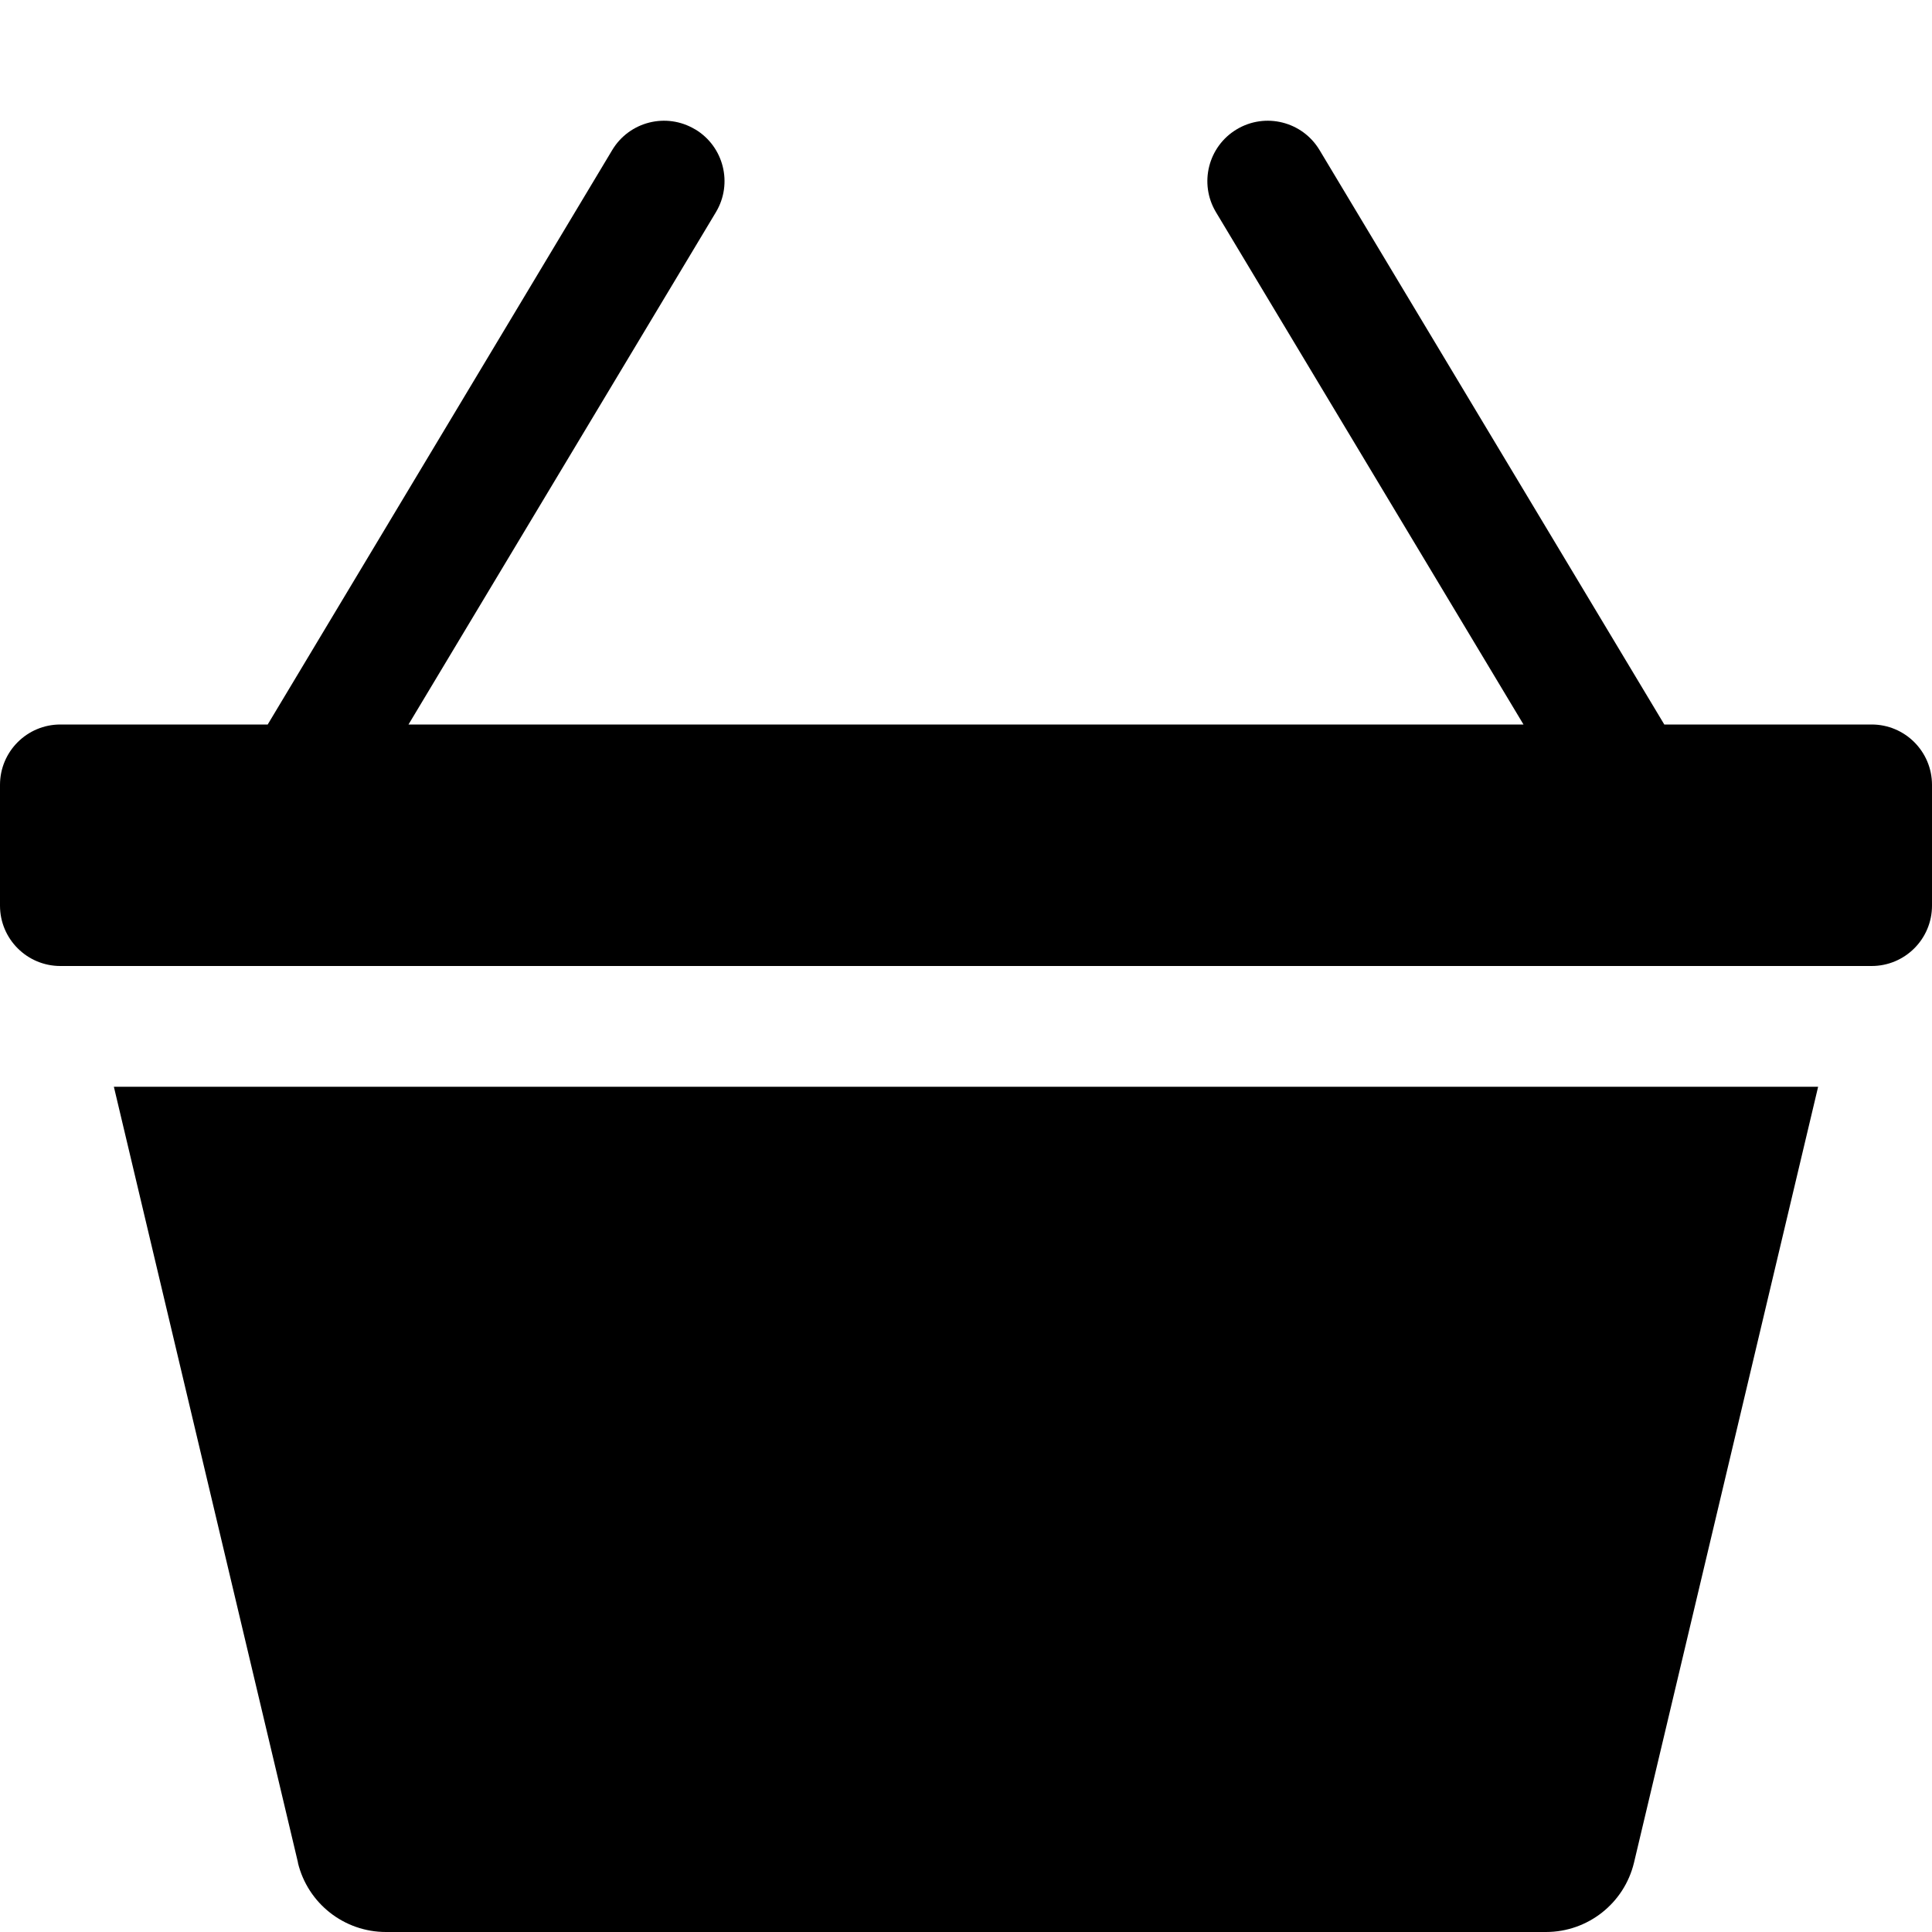
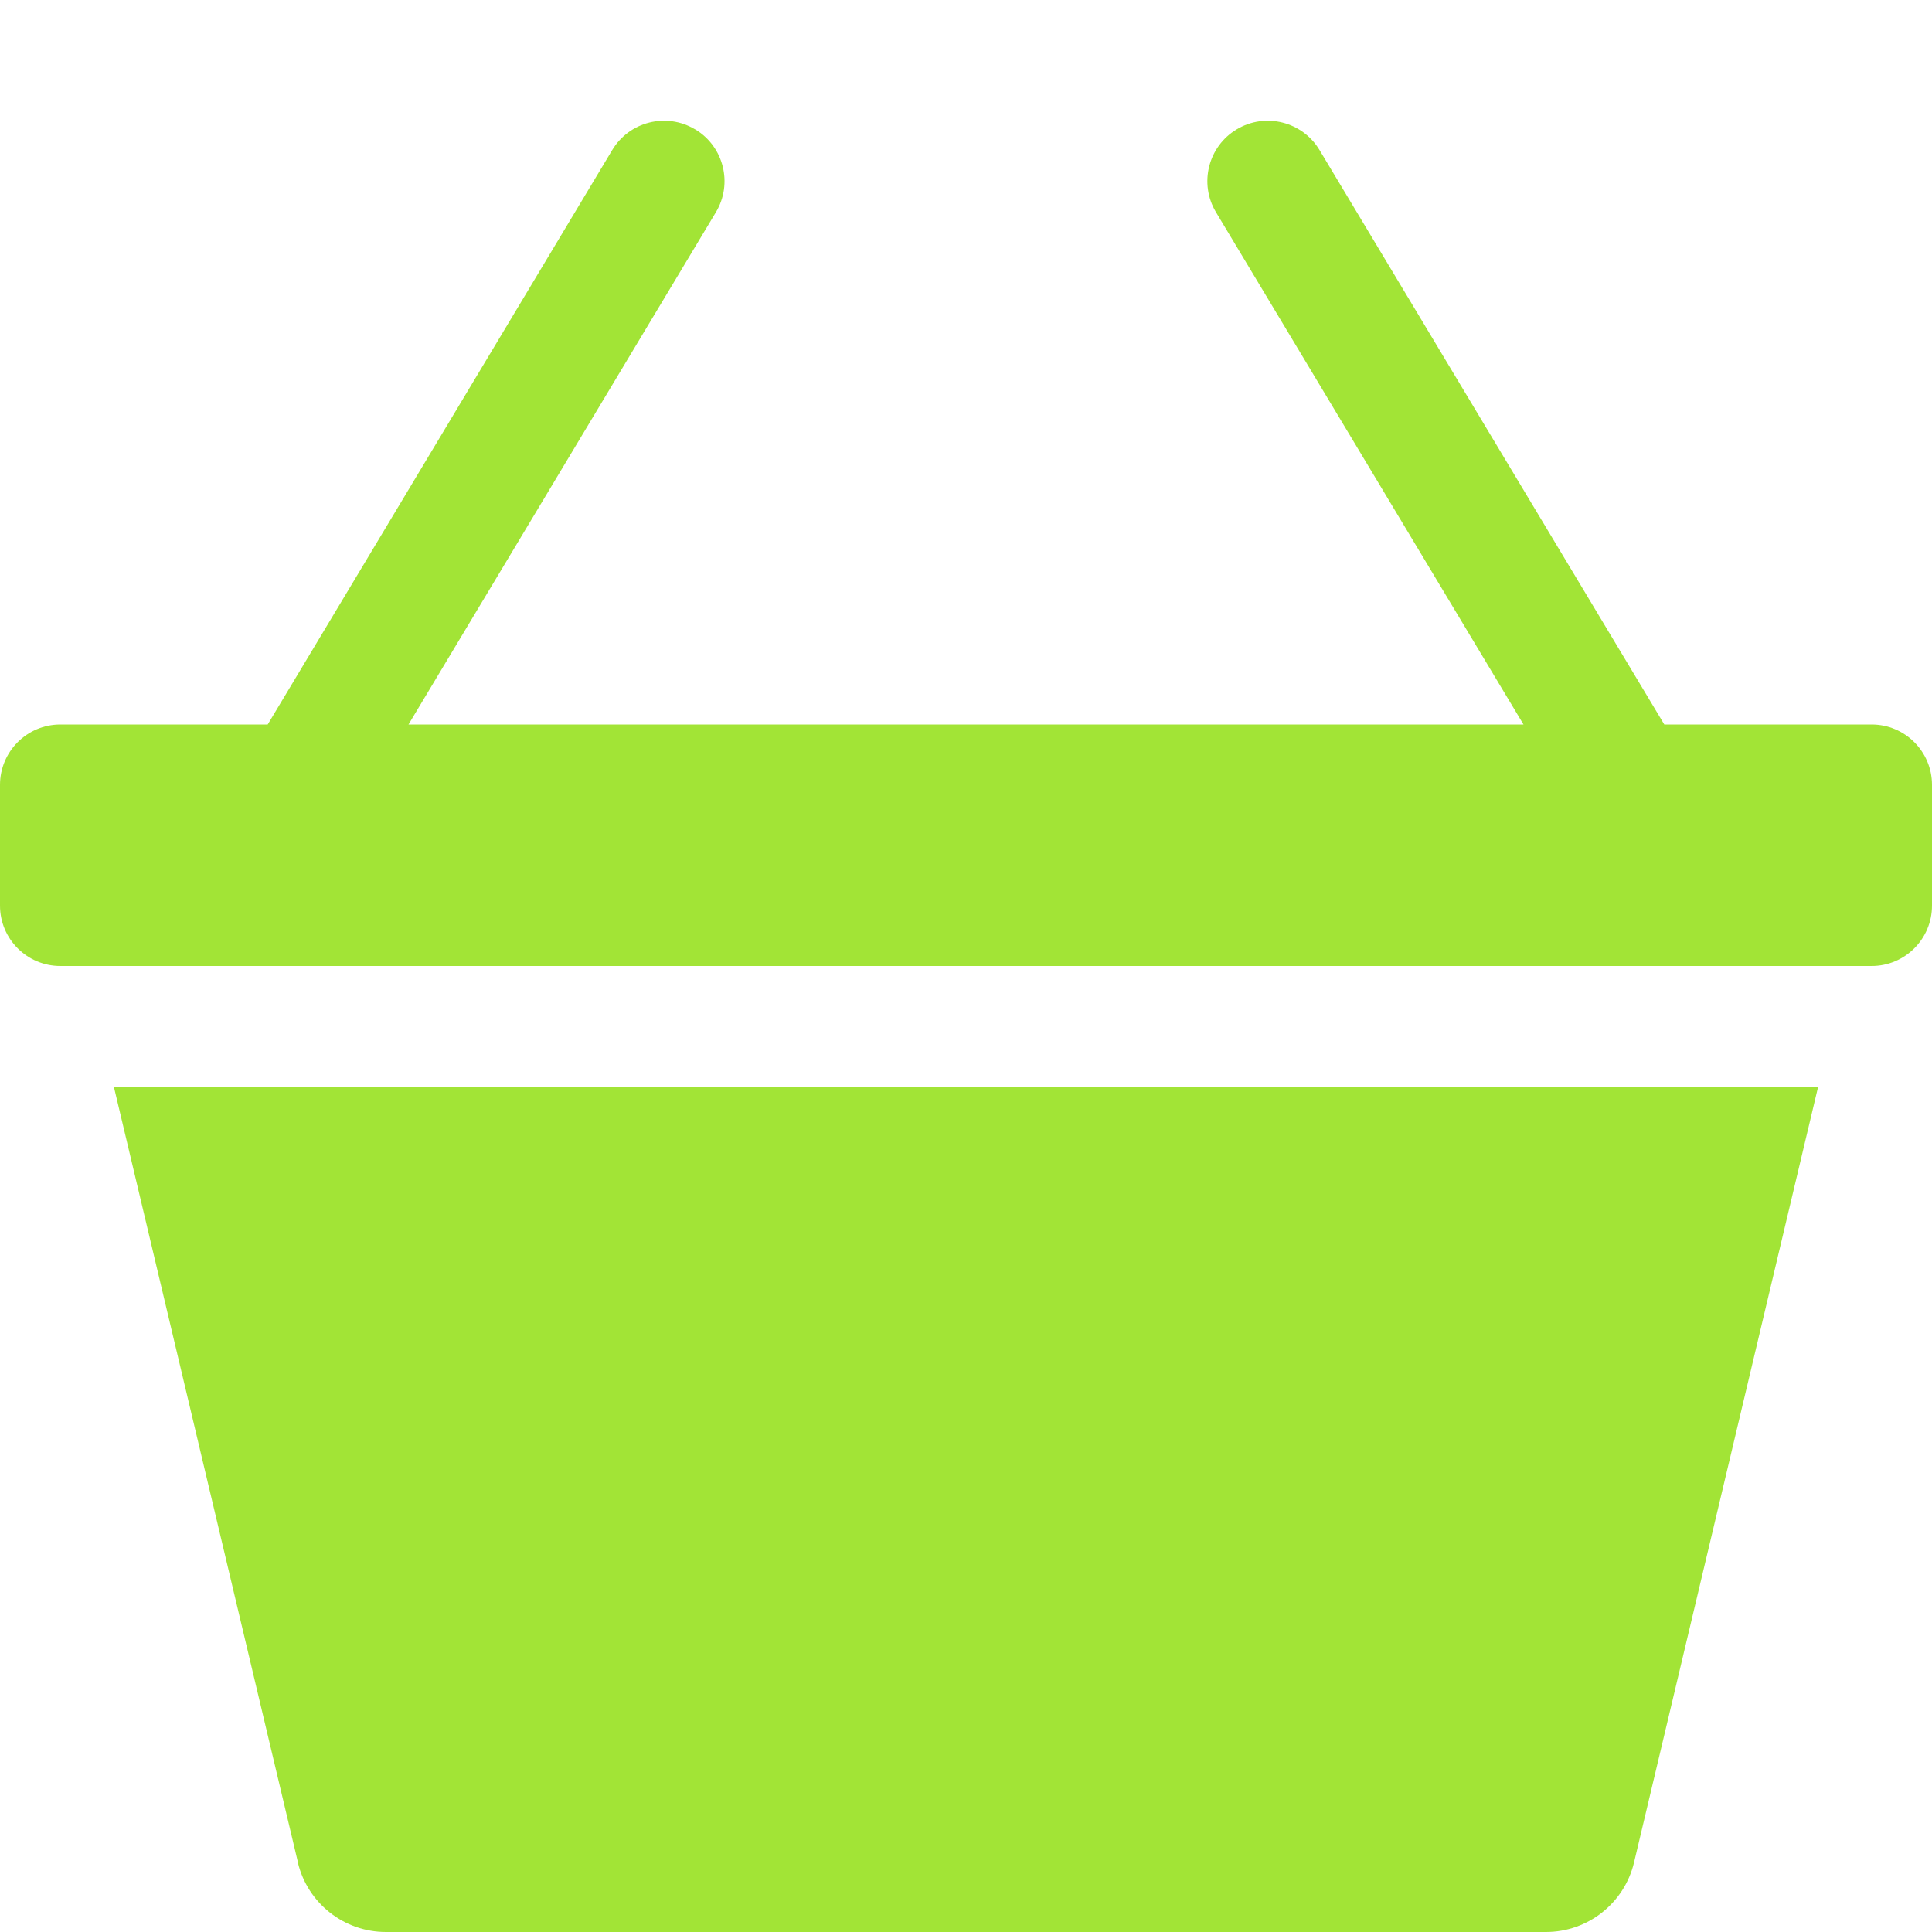
- <svg xmlns="http://www.w3.org/2000/svg" width="16" height="16" fill="currentColor" class="bi bi-basket3-fill" viewBox="0 0 16 16">
-   <path d="M5.757 1.071a.5.5 0 0 1 .172.686L3.383 6h9.234L10.07 1.757a.5.5 0 1 1 .858-.514L13.783 6H15.5a.5.5 0 0 1 .5.5v1a.5.5 0 0 1-.5.5H.5a.5.5 0 0 1-.5-.5v-1A.5.5 0 0 1 .5 6h1.717L5.07 1.243a.5.5 0 0 1 .686-.172zM2.468 15.426.943 9h14.114l-1.525 6.426a.75.75 0 0 1-.729.574H3.197a.75.75 0 0 1-.73-.574z" />
+ <svg xmlns="http://www.w3.org/2000/svg" width="16" height="16" fill="#a2e436" class="bi bi-basket3-fill" viewBox="0 0 16 16">
+   <path d="M5.757 1.071a.5.5 0 0 1 .172.686L3.383 6h9.234L10.07 1.757a.5.5 0 1 1 .858-.514L13.783 6H15.5a.5.5 0 0 1 .5.5v1a.5.5 0 0 1-.5.5H.5a.5.5 0 0 1-.5-.5v-1A.5.5 0 0 1 .5 6h1.717L5.07 1.243a.5.5 0 0 1 .686-.172zM2.468 15.426.943 9h14.114l-1.525 6.426a.75.75 0 0 1-.729.574H3.197a.75.75 0 0 1-.73-.574z" fill="#a2e436" />
</svg>
